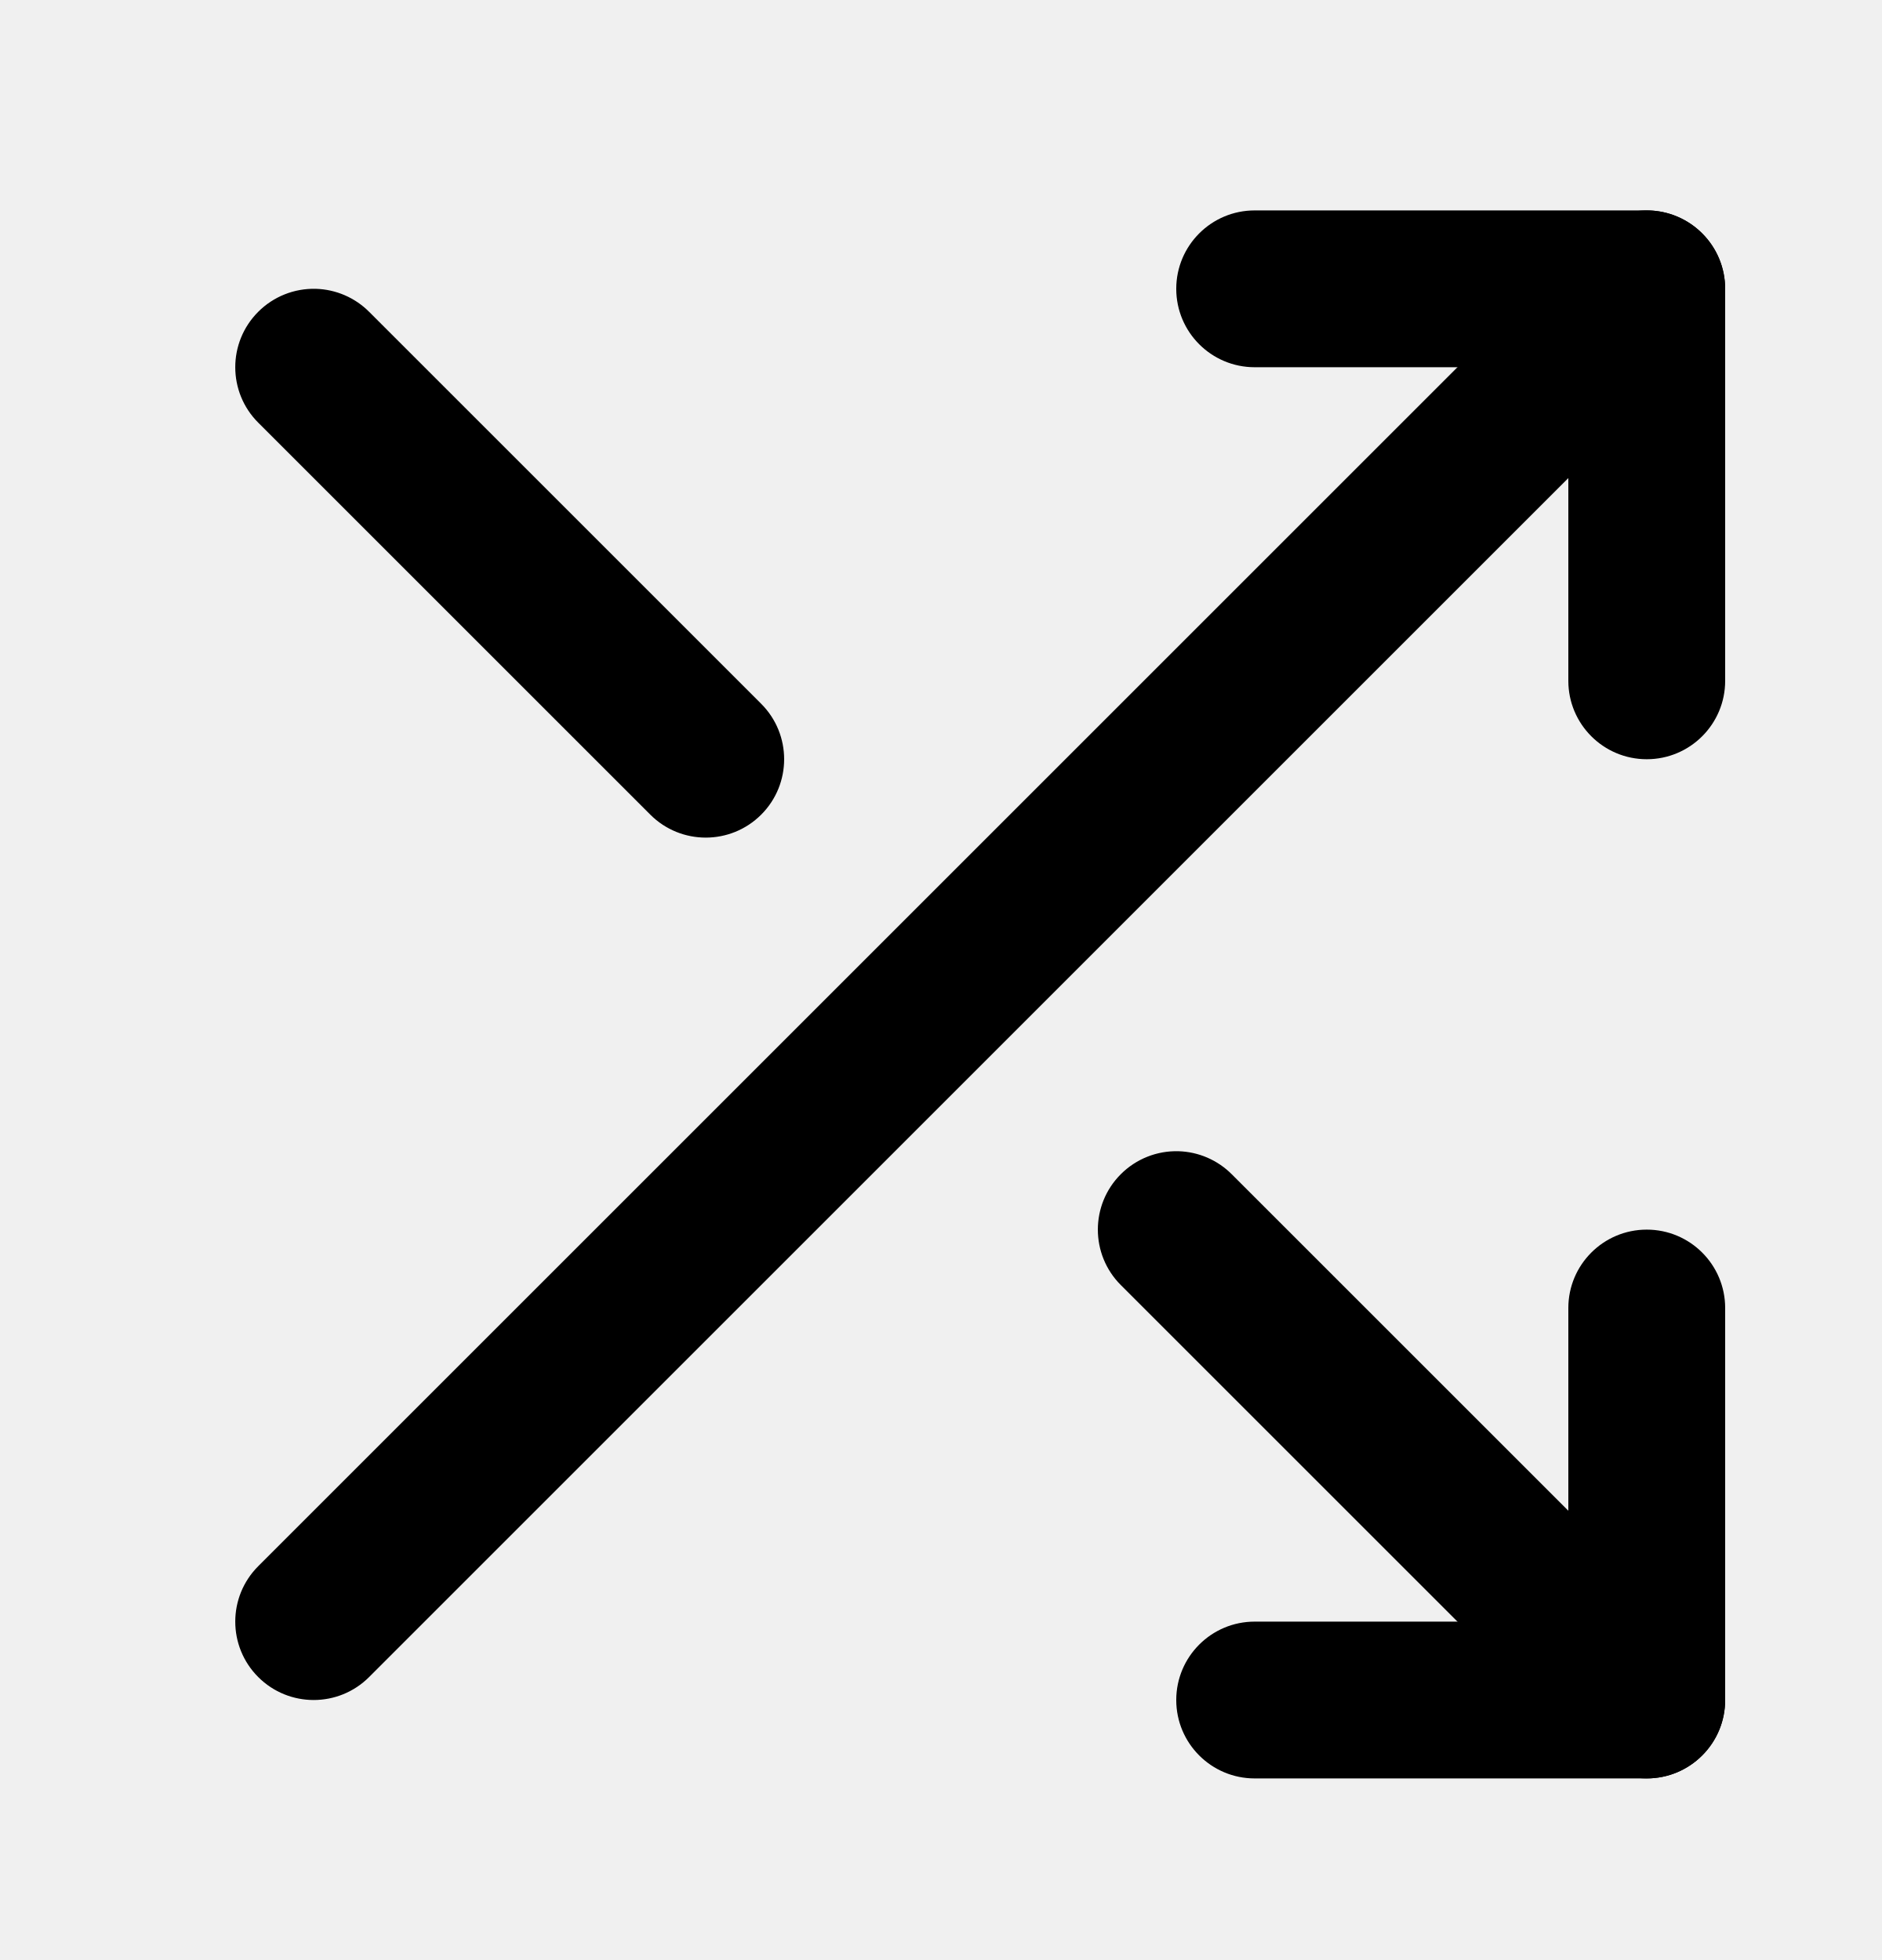
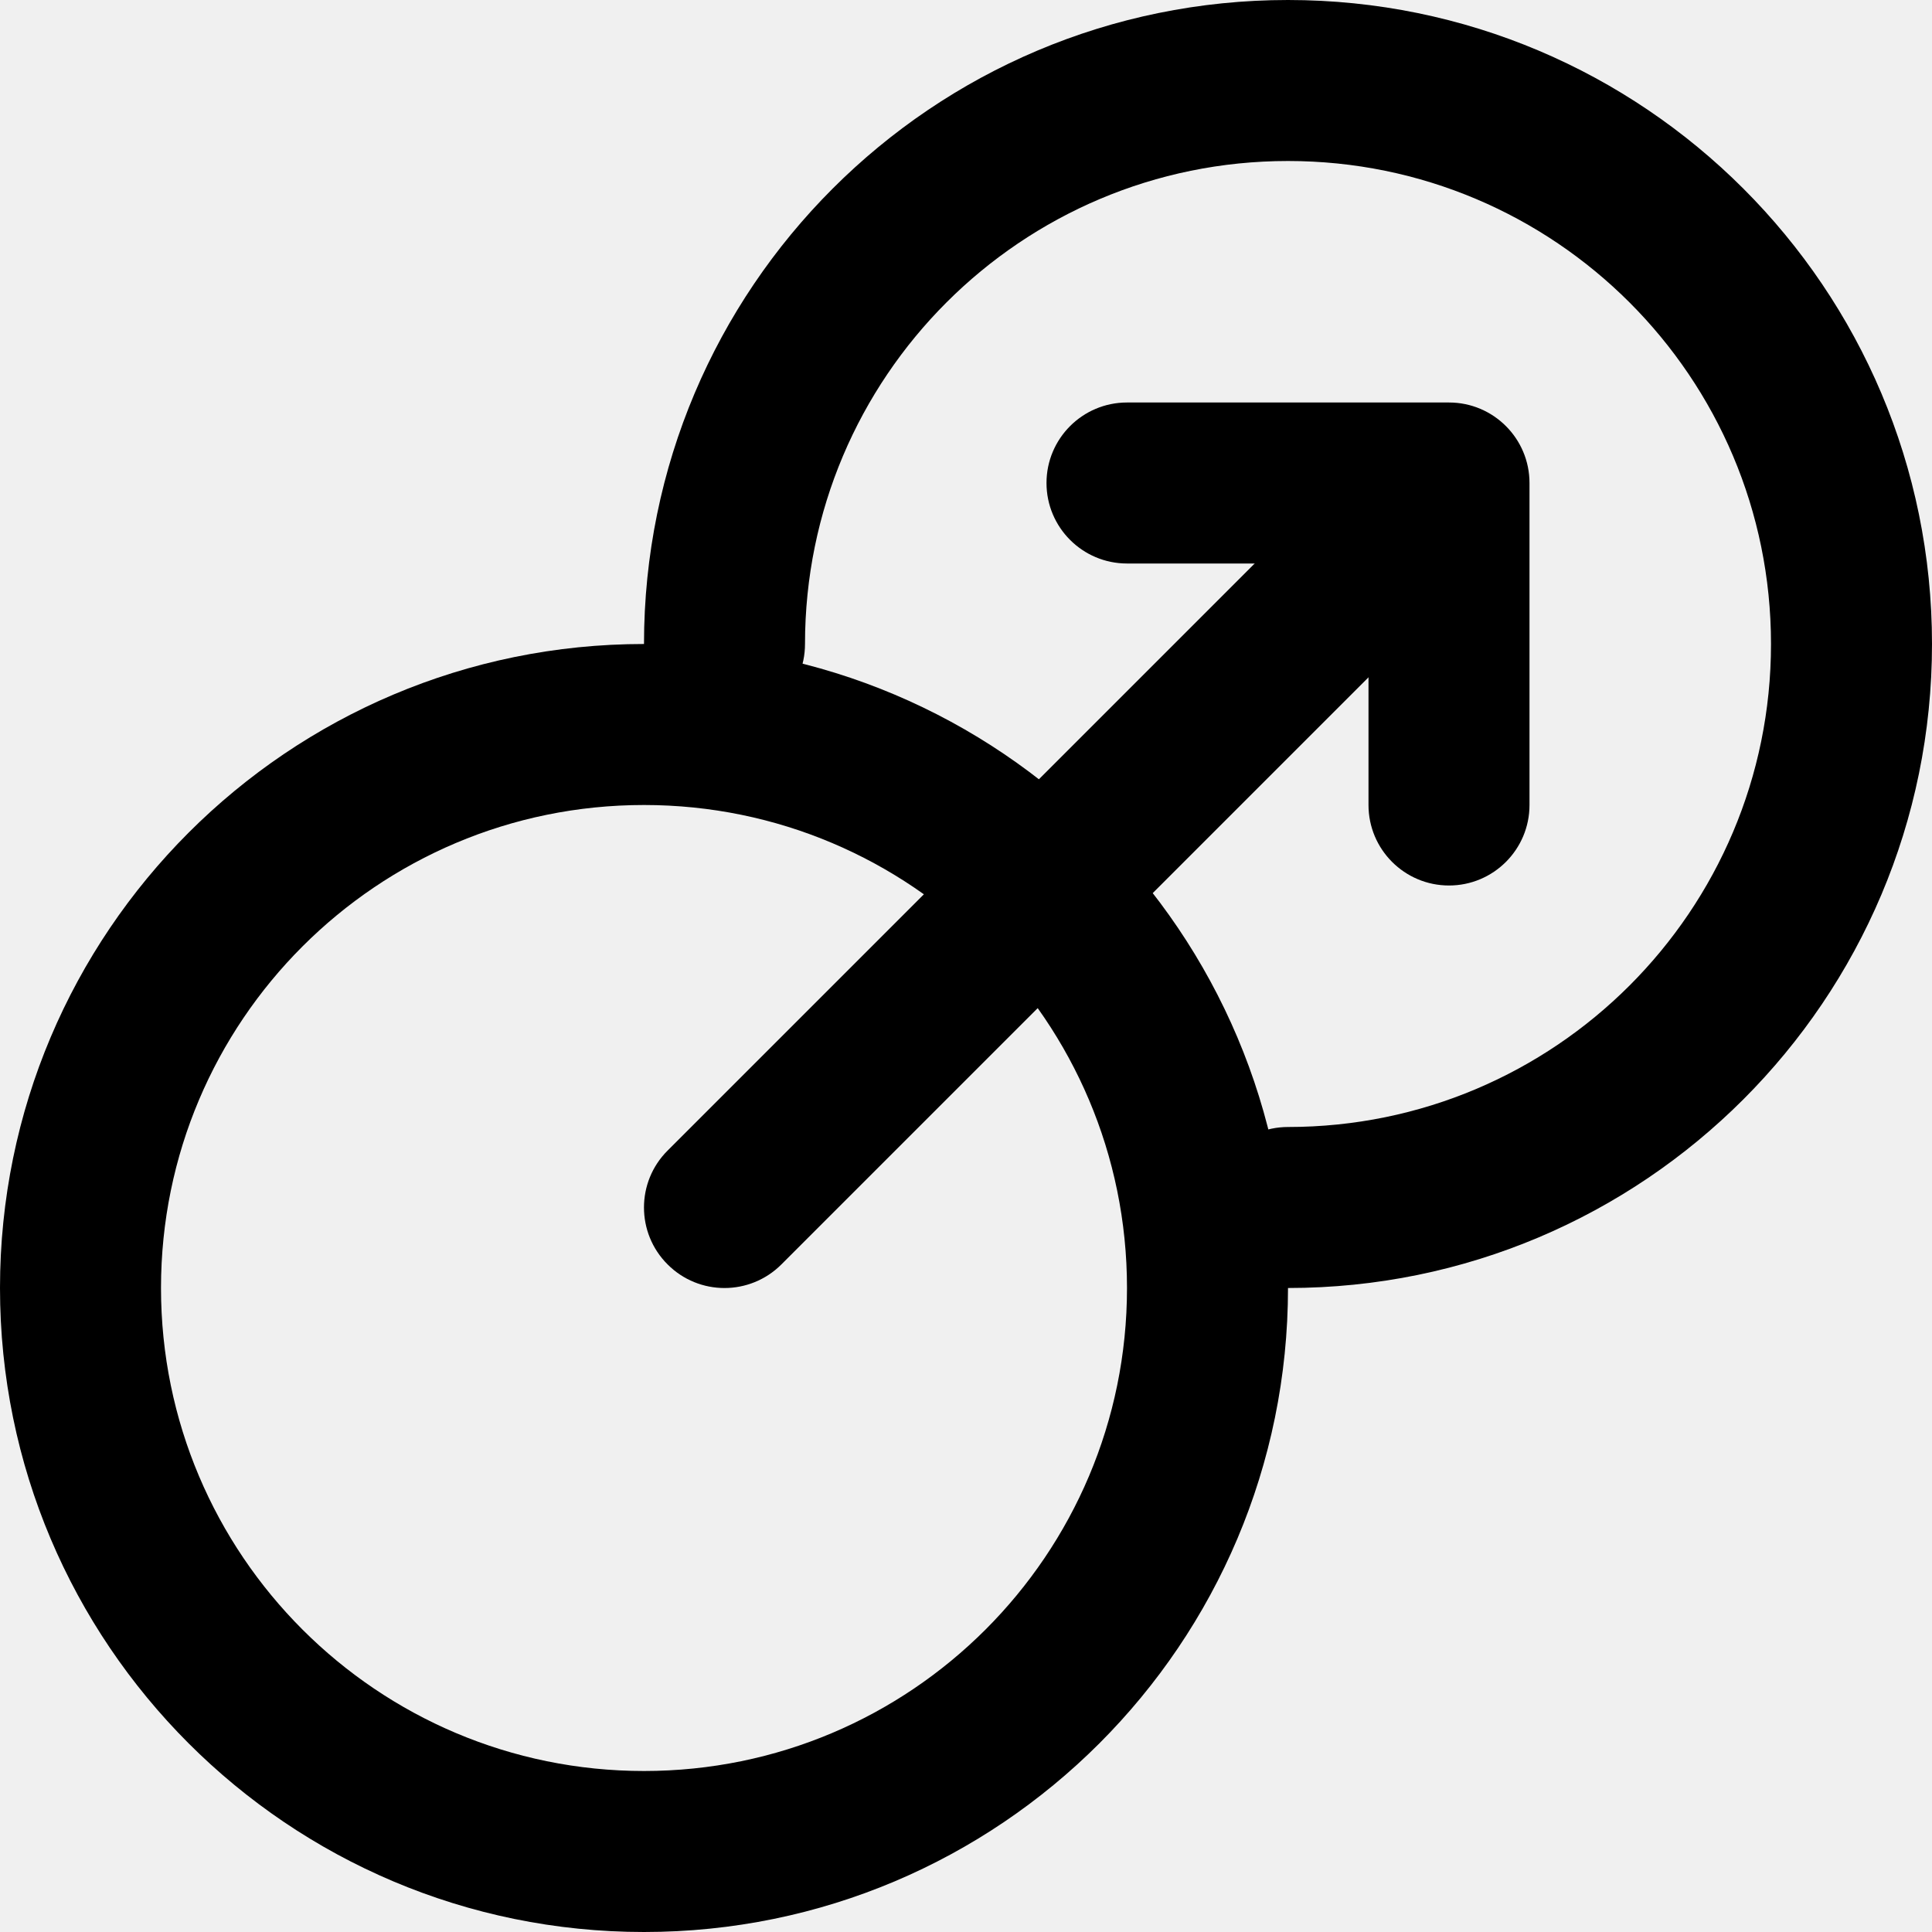
- <svg xmlns="http://www.w3.org/2000/svg" width="24" height="25" viewBox="0 0 24 25" fill="none" version="1.1" id="svg12">
-   <defs id="defs16" />
-   <path style="color:#000000;font-style:normal;font-variant:normal;font-weight:normal;font-stretch:normal;font-size:medium;line-height:normal;font-family:sans-serif;font-variant-ligatures:normal;font-variant-position:normal;font-variant-caps:normal;font-variant-numeric:normal;font-variant-alternates:normal;font-variant-east-asian:normal;font-feature-settings:normal;font-variation-settings:normal;text-indent:0;text-align:start;text-decoration:none;text-decoration-line:none;text-decoration-style:solid;text-decoration-color:#000000;letter-spacing:normal;word-spacing:normal;text-transform:none;writing-mode:lr-tb;direction:ltr;text-orientation:mixed;dominant-baseline:auto;baseline-shift:baseline;text-anchor:start;white-space:normal;shape-padding:0;shape-margin:0;inline-size:0;clip-rule:nonzero;display:inline;overflow:visible;visibility:visible;isolation:auto;mix-blend-mode:normal;color-interpolation:sRGB;color-interpolation-filters:linearRGB;solid-color:#000000;solid-opacity:1;vector-effect:none;fill:#000000;fill-opacity:1;fill-rule:nonzero;stroke:none;stroke-linecap:round;stroke-linejoin:round;stroke-miterlimit:4;stroke-dasharray:none;stroke-dashoffset:0;stroke-opacity:1;color-rendering:auto;image-rendering:auto;shape-rendering:auto;text-rendering:auto;enable-background:accumulate;stop-color:#000000;stop-opacity:1;opacity:1" d="M 16 2.684 A 1 1 0 0 0 15 3.684 A 1 1 0 0 0 16 4.684 L 20 4.684 L 20 8.684 A 1 1 0 0 0 21 9.684 A 1 1 0 0 0 22 8.684 L 22 3.684 A 1 1 0 0 0 21 2.684 L 16 2.684 z " id="path2" />
-   <path style="color:#000000;font-style:normal;font-variant:normal;font-weight:normal;font-stretch:normal;font-size:medium;line-height:normal;font-family:sans-serif;font-variant-ligatures:normal;font-variant-position:normal;font-variant-caps:normal;font-variant-numeric:normal;font-variant-alternates:normal;font-variant-east-asian:normal;font-feature-settings:normal;font-variation-settings:normal;text-indent:0;text-align:start;text-decoration:none;text-decoration-line:none;text-decoration-style:solid;text-decoration-color:#000000;letter-spacing:normal;word-spacing:normal;text-transform:none;writing-mode:lr-tb;direction:ltr;text-orientation:mixed;dominant-baseline:auto;baseline-shift:baseline;text-anchor:start;white-space:normal;shape-padding:0;shape-margin:0;inline-size:0;clip-rule:nonzero;display:inline;overflow:visible;visibility:visible;isolation:auto;mix-blend-mode:normal;color-interpolation:sRGB;color-interpolation-filters:linearRGB;solid-color:#000000;solid-opacity:1;vector-effect:none;fill:#000000;fill-opacity:1;fill-rule:nonzero;stroke:none;stroke-linecap:round;stroke-linejoin:round;stroke-miterlimit:4;stroke-dasharray:none;stroke-dashoffset:0;stroke-opacity:1;color-rendering:auto;image-rendering:auto;shape-rendering:auto;text-rendering:auto;enable-background:accumulate;stop-color:#000000;stop-opacity:1;opacity:1" d="M 21.029 2.684 A 1 1 0 0 0 20.293 2.977 L 3.293 19.977 A 1 1 0 0 0 3.293 21.391 A 1 1 0 0 0 4.707 21.391 L 21.707 4.391 A 1 1 0 0 0 21.707 2.977 A 1 1 0 0 0 21.029 2.684 z " id="path4" />
-   <path style="color:#000000;font-style:normal;font-variant:normal;font-weight:normal;font-stretch:normal;font-size:medium;line-height:normal;font-family:sans-serif;font-variant-ligatures:normal;font-variant-position:normal;font-variant-caps:normal;font-variant-numeric:normal;font-variant-alternates:normal;font-variant-east-asian:normal;font-feature-settings:normal;font-variation-settings:normal;text-indent:0;text-align:start;text-decoration:none;text-decoration-line:none;text-decoration-style:solid;text-decoration-color:#000000;letter-spacing:normal;word-spacing:normal;text-transform:none;writing-mode:lr-tb;direction:ltr;text-orientation:mixed;dominant-baseline:auto;baseline-shift:baseline;text-anchor:start;white-space:normal;shape-padding:0;shape-margin:0;inline-size:0;clip-rule:nonzero;display:inline;overflow:visible;visibility:visible;isolation:auto;mix-blend-mode:normal;color-interpolation:sRGB;color-interpolation-filters:linearRGB;solid-color:#000000;solid-opacity:1;vector-effect:none;fill:#000000;fill-opacity:1;fill-rule:nonzero;stroke:none;stroke-linecap:round;stroke-linejoin:round;stroke-miterlimit:4;stroke-dasharray:none;stroke-dashoffset:0;stroke-opacity:1;color-rendering:auto;image-rendering:auto;shape-rendering:auto;text-rendering:auto;enable-background:accumulate;stop-color:#000000;stop-opacity:1;opacity:1" d="M 21 15.684 A 1 1 0 0 0 20 16.684 L 20 20.684 L 16 20.684 A 1 1 0 0 0 15 21.684 A 1 1 0 0 0 16 22.684 L 21 22.684 A 1 1 0 0 0 22 21.684 L 22 16.684 A 1 1 0 0 0 21 15.684 z " id="path6" />
-   <path style="color:#000000;font-style:normal;font-variant:normal;font-weight:normal;font-stretch:normal;font-size:medium;line-height:normal;font-family:sans-serif;font-variant-ligatures:normal;font-variant-position:normal;font-variant-caps:normal;font-variant-numeric:normal;font-variant-alternates:normal;font-variant-east-asian:normal;font-feature-settings:normal;font-variation-settings:normal;text-indent:0;text-align:start;text-decoration:none;text-decoration-line:none;text-decoration-style:solid;text-decoration-color:#000000;letter-spacing:normal;word-spacing:normal;text-transform:none;writing-mode:lr-tb;direction:ltr;text-orientation:mixed;dominant-baseline:auto;baseline-shift:baseline;text-anchor:start;white-space:normal;shape-padding:0;shape-margin:0;inline-size:0;clip-rule:nonzero;display:inline;overflow:visible;visibility:visible;isolation:auto;mix-blend-mode:normal;color-interpolation:sRGB;color-interpolation-filters:linearRGB;solid-color:#000000;solid-opacity:1;vector-effect:none;fill:#000000;fill-opacity:1;fill-rule:nonzero;stroke:none;stroke-linecap:round;stroke-linejoin:round;stroke-miterlimit:4;stroke-dasharray:none;stroke-dashoffset:0;stroke-opacity:1;color-rendering:auto;image-rendering:auto;shape-rendering:auto;text-rendering:auto;enable-background:accumulate;stop-color:#000000;stop-opacity:1;opacity:1" d="M 15.029 14.684 A 1 1 0 0 0 14.293 14.977 A 1 1 0 0 0 14.293 16.391 L 20.293 22.391 A 1 1 0 0 0 21.707 22.391 A 1 1 0 0 0 21.707 20.977 L 15.707 14.977 A 1 1 0 0 0 15.029 14.684 z " id="path8" />
-   <path style="color:#000000;font-style:normal;font-variant:normal;font-weight:normal;font-stretch:normal;font-size:medium;line-height:normal;font-family:sans-serif;font-variant-ligatures:normal;font-variant-position:normal;font-variant-caps:normal;font-variant-numeric:normal;font-variant-alternates:normal;font-variant-east-asian:normal;font-feature-settings:normal;font-variation-settings:normal;text-indent:0;text-align:start;text-decoration:none;text-decoration-line:none;text-decoration-style:solid;text-decoration-color:#000000;letter-spacing:normal;word-spacing:normal;text-transform:none;writing-mode:lr-tb;direction:ltr;text-orientation:mixed;dominant-baseline:auto;baseline-shift:baseline;text-anchor:start;white-space:normal;shape-padding:0;shape-margin:0;inline-size:0;clip-rule:nonzero;display:inline;overflow:visible;visibility:visible;isolation:auto;mix-blend-mode:normal;color-interpolation:sRGB;color-interpolation-filters:linearRGB;solid-color:#000000;solid-opacity:1;vector-effect:none;fill:#000000;fill-opacity:1;fill-rule:nonzero;stroke:none;stroke-linecap:round;stroke-linejoin:round;stroke-miterlimit:4;stroke-dasharray:none;stroke-dashoffset:0;stroke-opacity:1;color-rendering:auto;image-rendering:auto;shape-rendering:auto;text-rendering:auto;enable-background:accumulate;stop-color:#000000;stop-opacity:1;opacity:1" d="M 4.029 3.684 A 1 1 0 0 0 3.293 3.977 A 1 1 0 0 0 3.293 5.391 L 8.293 10.391 A 1 1 0 0 0 9.707 10.391 A 1 1 0 0 0 9.707 8.977 L 4.707 3.977 A 1 1 0 0 0 4.029 3.684 z " id="path10" />
+ <svg xmlns="http://www.w3.org/2000/svg" width="24" height="24" viewBox="0 0 24 24" fill="none">
+   <g clip-path="url(#clip0_485_6135)">
+     <path fill-rule="evenodd" clip-rule="evenodd" d="M16 14C19.314 14 22 11.314 22 8C22 4.686 19.314 2 16 2C12.686 2 10 4.686 10 8C10 8.552 9.552 9 9 9C8.448 9 8 8.552 8 8C8 3.582 11.582 1.08564e-06 16 6.99382e-07C20.418 3.13124e-07 24 3.582 24 8C24 12.418 20.418 16 16 16C15.448 16 15 15.552 15 15C15 14.448 15.448 14 16 14Z" fill="black" />
+     <path fill-rule="evenodd" clip-rule="evenodd" d="M8 22C11.314 22 14 19.314 14 16C14 12.686 11.314 10 8 10C4.686 10 2 12.686 2 16C2 19.314 4.686 22 8 22ZM16 16C16 20.418 12.418 24 8 24C3.582 24 1.59422e-06 20.418 1.20797e-06 16C8.21708e-07 11.582 3.582 8 8 8C12.418 8 16 11.582 16 16Z" fill="black" />
+     <path fill-rule="evenodd" clip-rule="evenodd" d="M17.707 6.293C18.098 6.683 18.098 7.317 17.707 7.707L9.707 15.707C9.316 16.098 8.683 16.098 8.293 15.707C7.902 15.317 7.902 14.683 8.293 14.293L16.293 6.293C16.683 5.902 17.316 5.902 17.707 6.293Z" fill="black" />
+     <path fill-rule="evenodd" clip-rule="evenodd" d="M13 6C13 5.448 13.448 5 14 5H18C18.552 5 19 5.448 19 6V10C19 10.552 18.552 11 18 11C17.448 11 17 10.552 17 10V7H14C13.448 7 13 6.552 13 6Z" fill="black" />
+   </g>
+   <defs>
+     <clipPath id="clip0_485_6135">
+       <rect width="24" height="24" fill="white" />
+     </clipPath>
+   </defs>
</svg>
